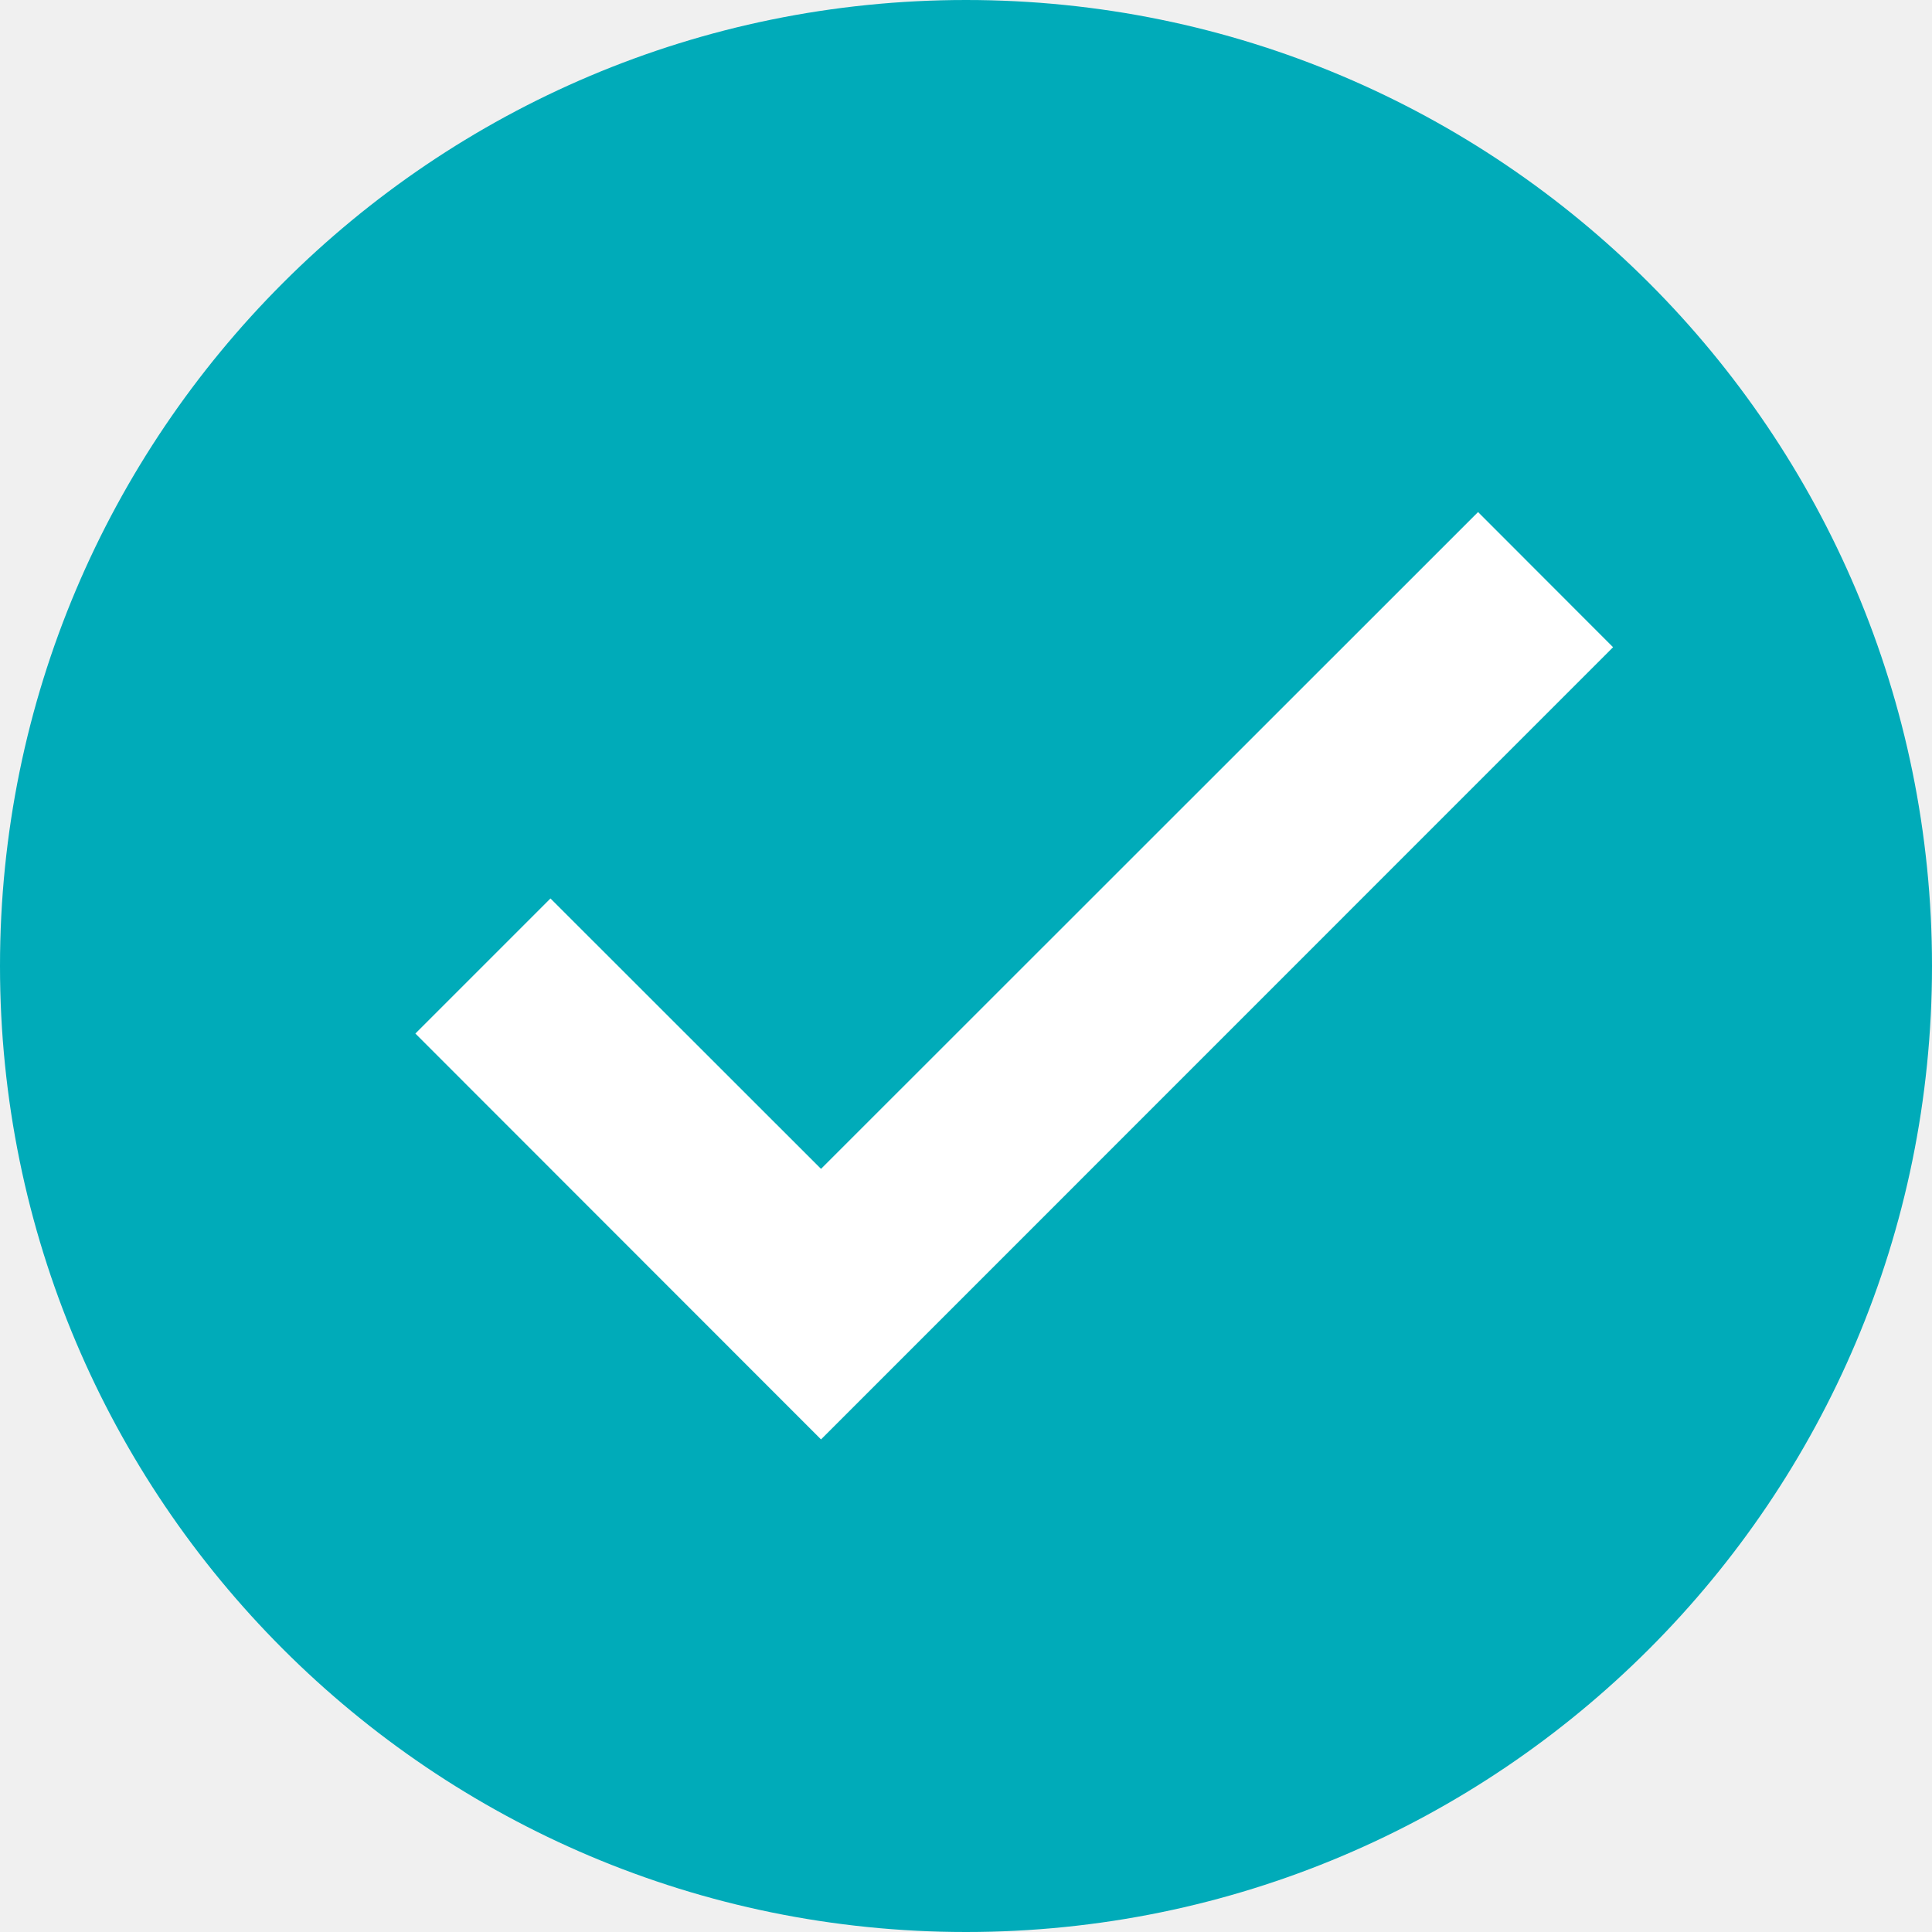
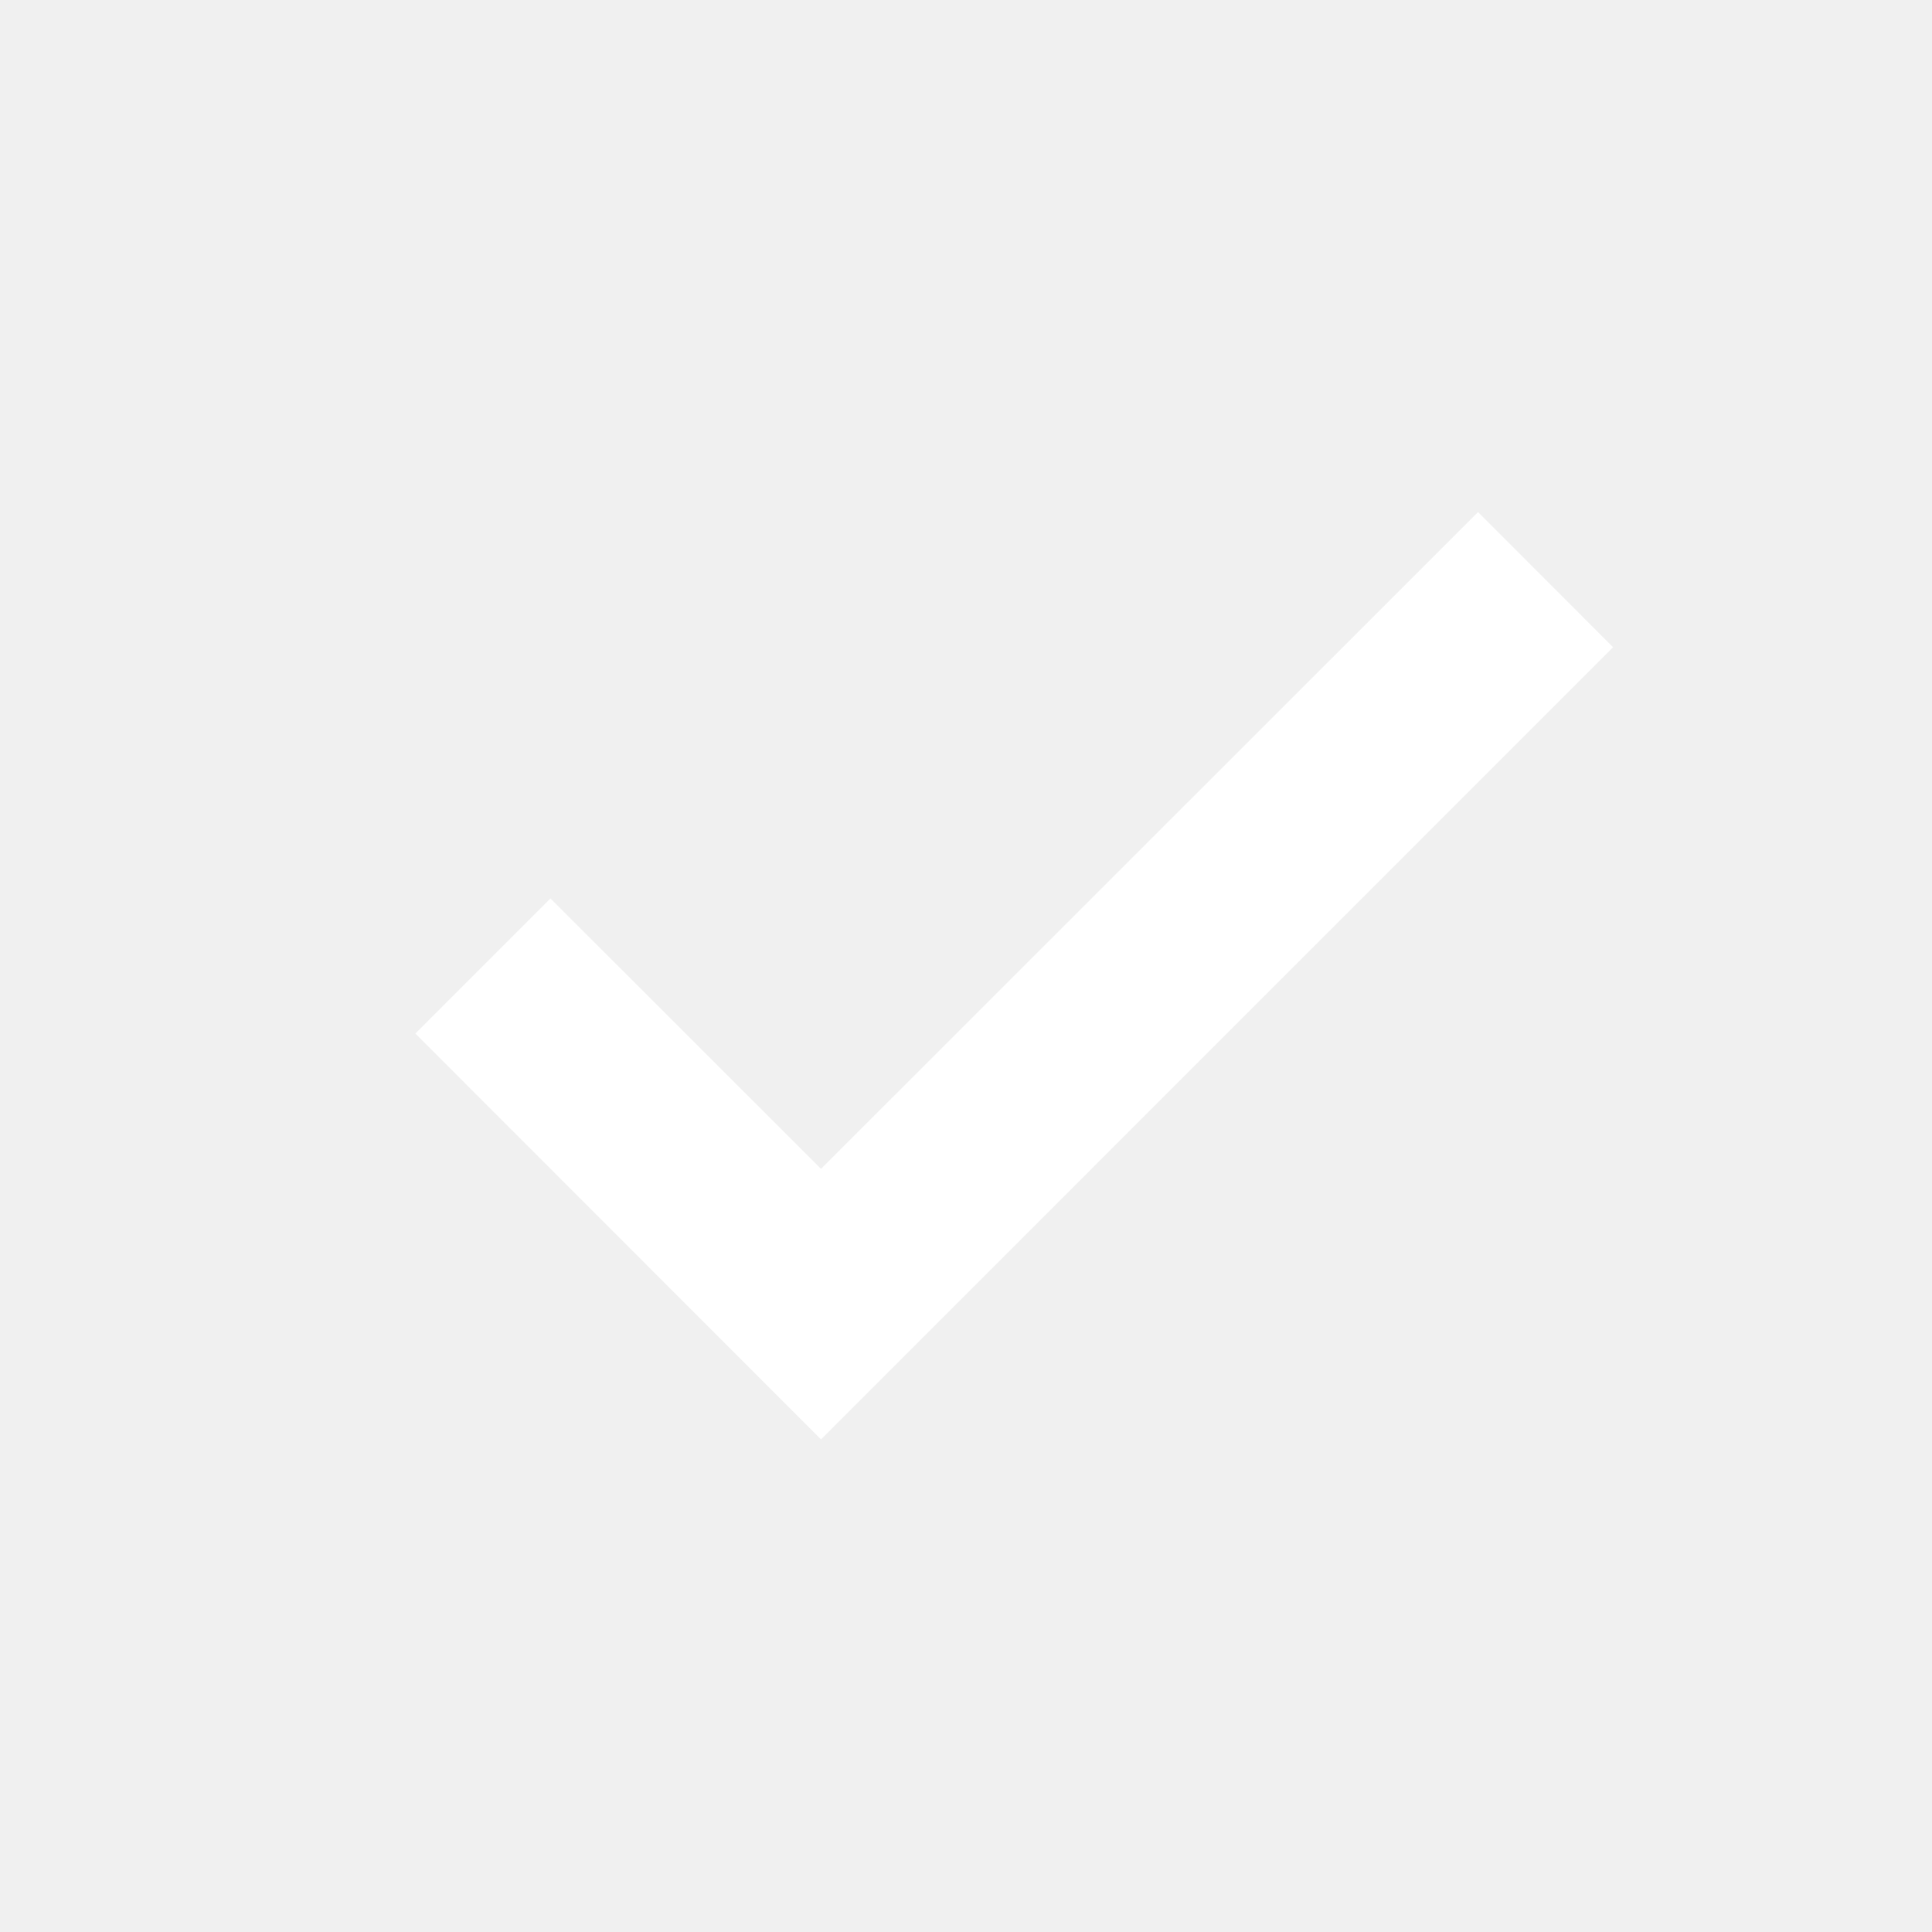
<svg xmlns="http://www.w3.org/2000/svg" width="25" height="25" viewBox="0 0 25 25" fill="none">
-   <path d="M25 12.5C25 19.403 19.403 25 12.5 25C5.597 25 0 19.403 0 12.5C0 5.597 5.597 0 12.5 0C19.403 0 25 5.597 25 12.5Z" fill="#00ABB9" />
+   <path d="M25 12.5C25 19.403 19.403 25 12.5 25C5.597 25 0 19.403 0 12.5C0 5.597 5.597 0 12.5 0C19.403 0 25 5.597 25 12.5Z" />
  <path d="M19.126 6.626L10.624 15.125L7.123 11.626L5.375 13.374L10.624 18.626L20.873 8.375L19.126 6.626Z" fill="white" />
</svg>
